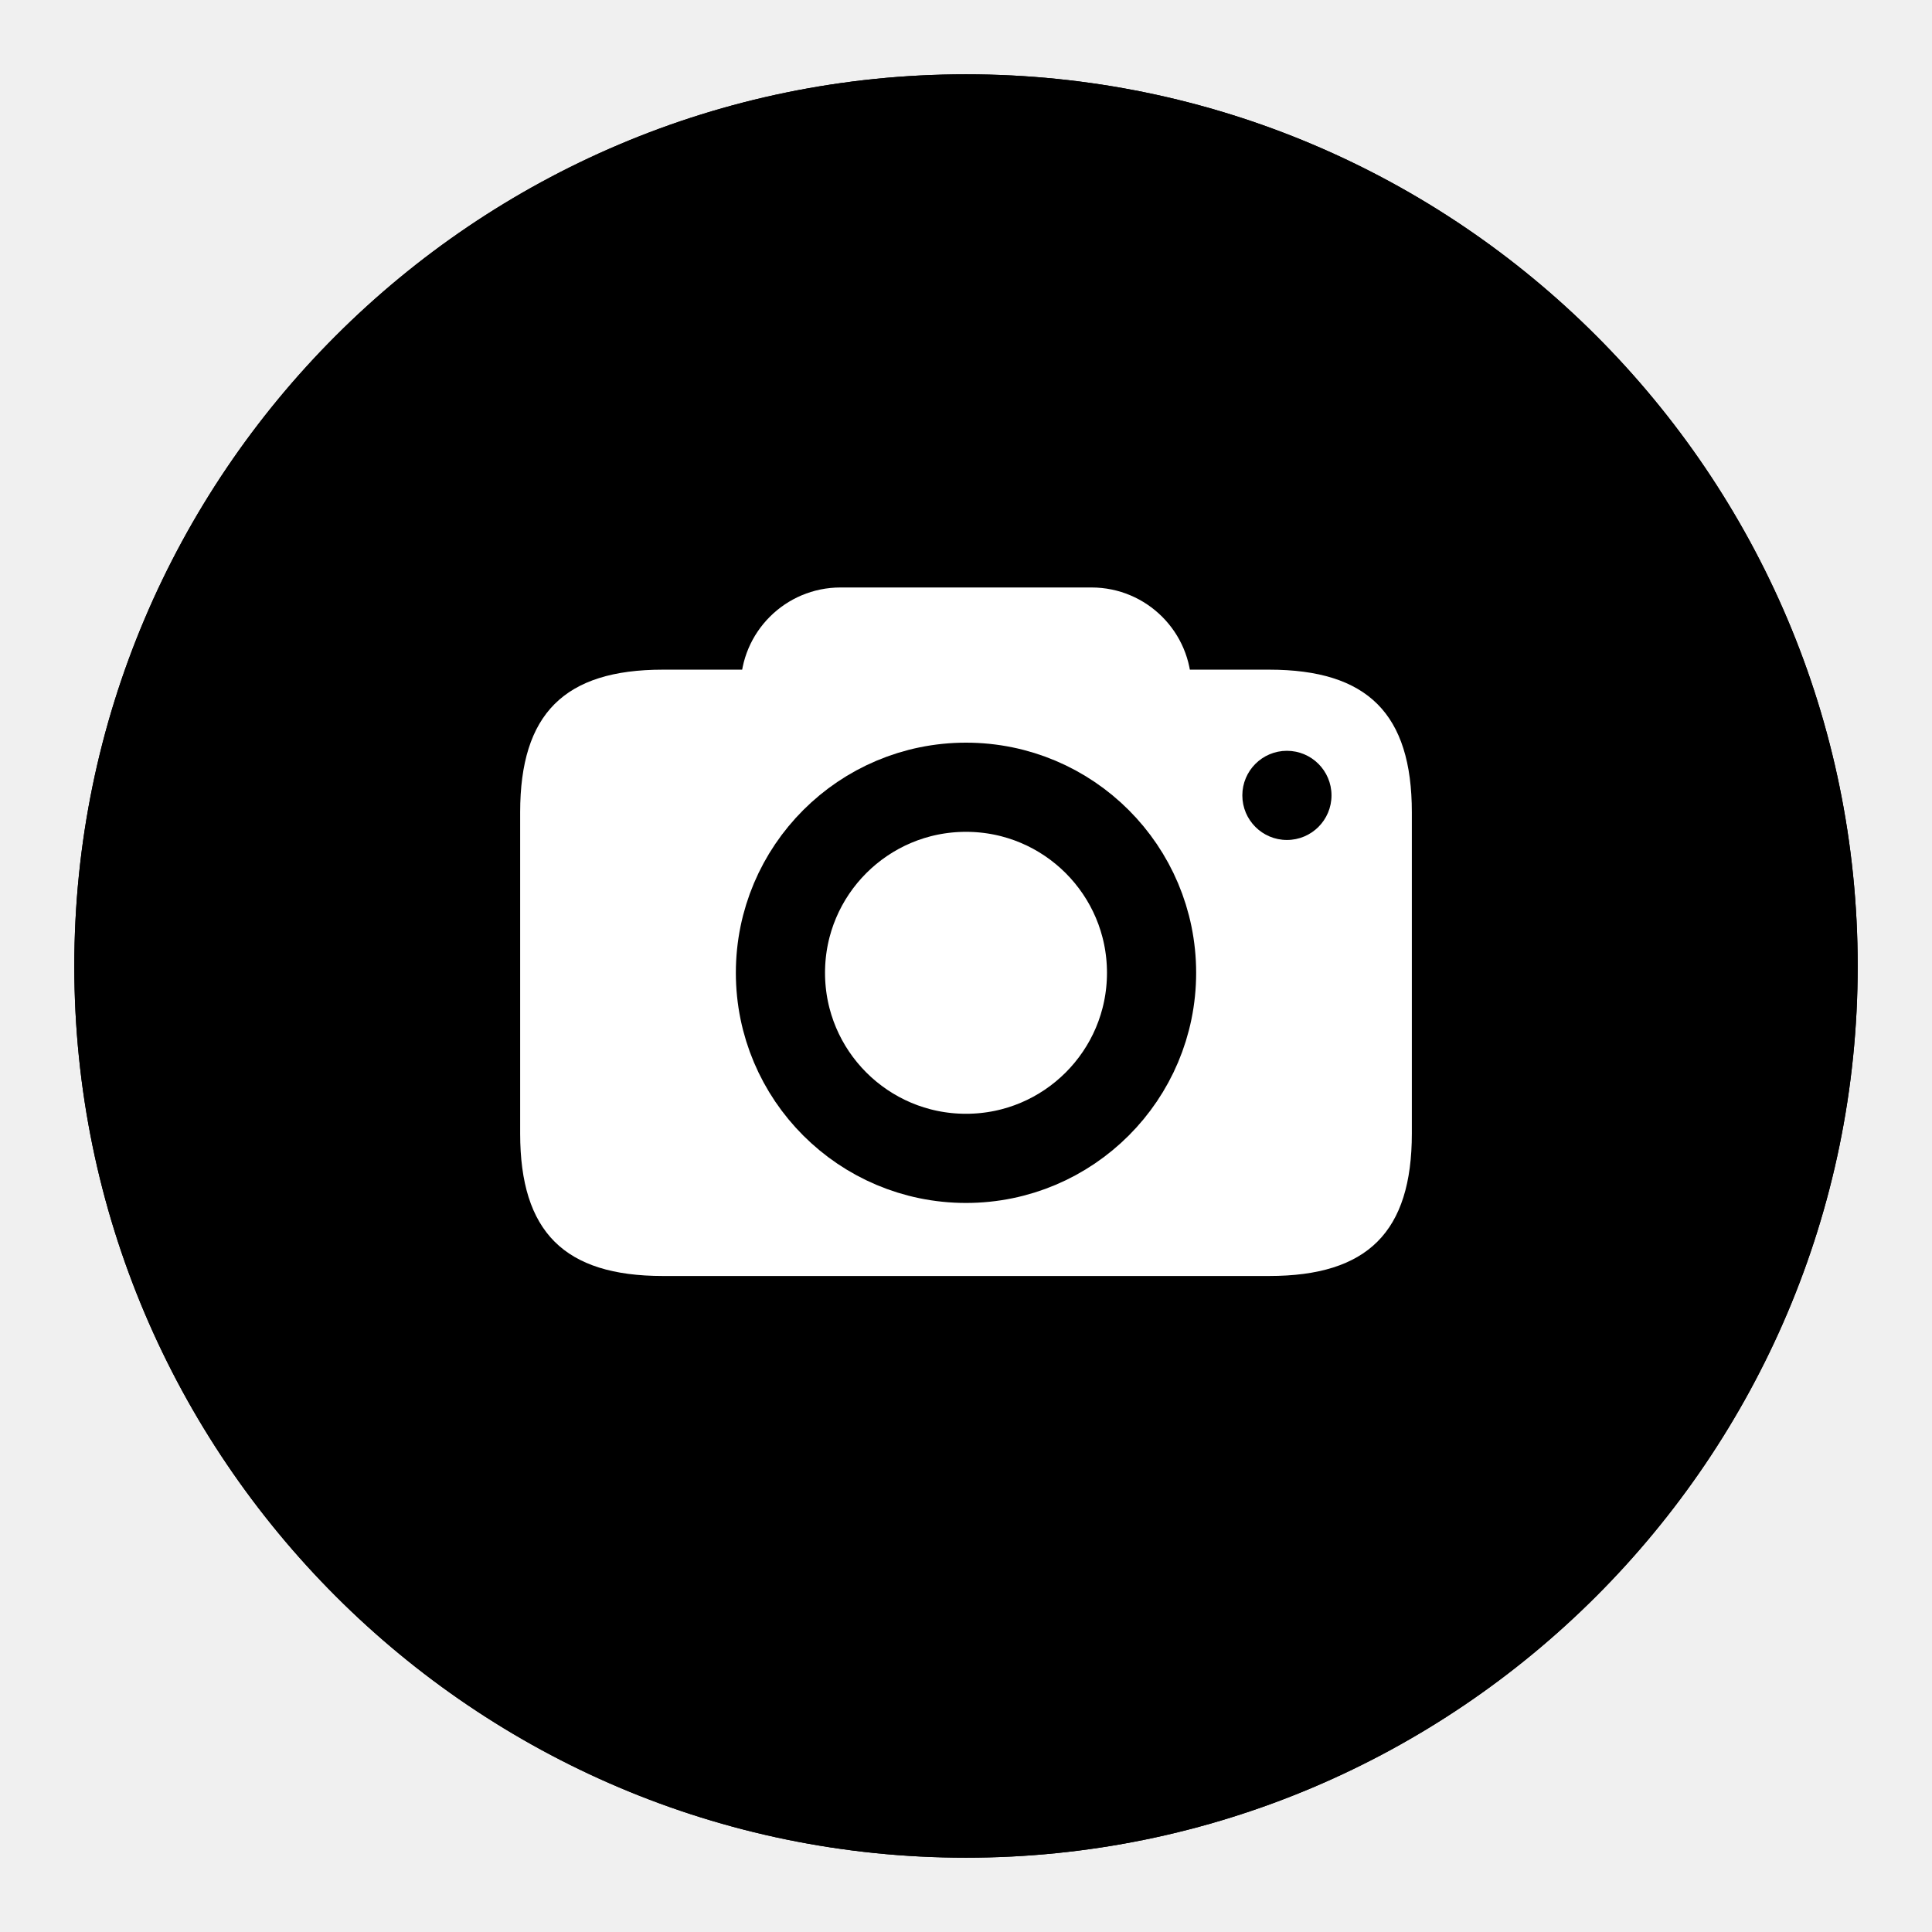
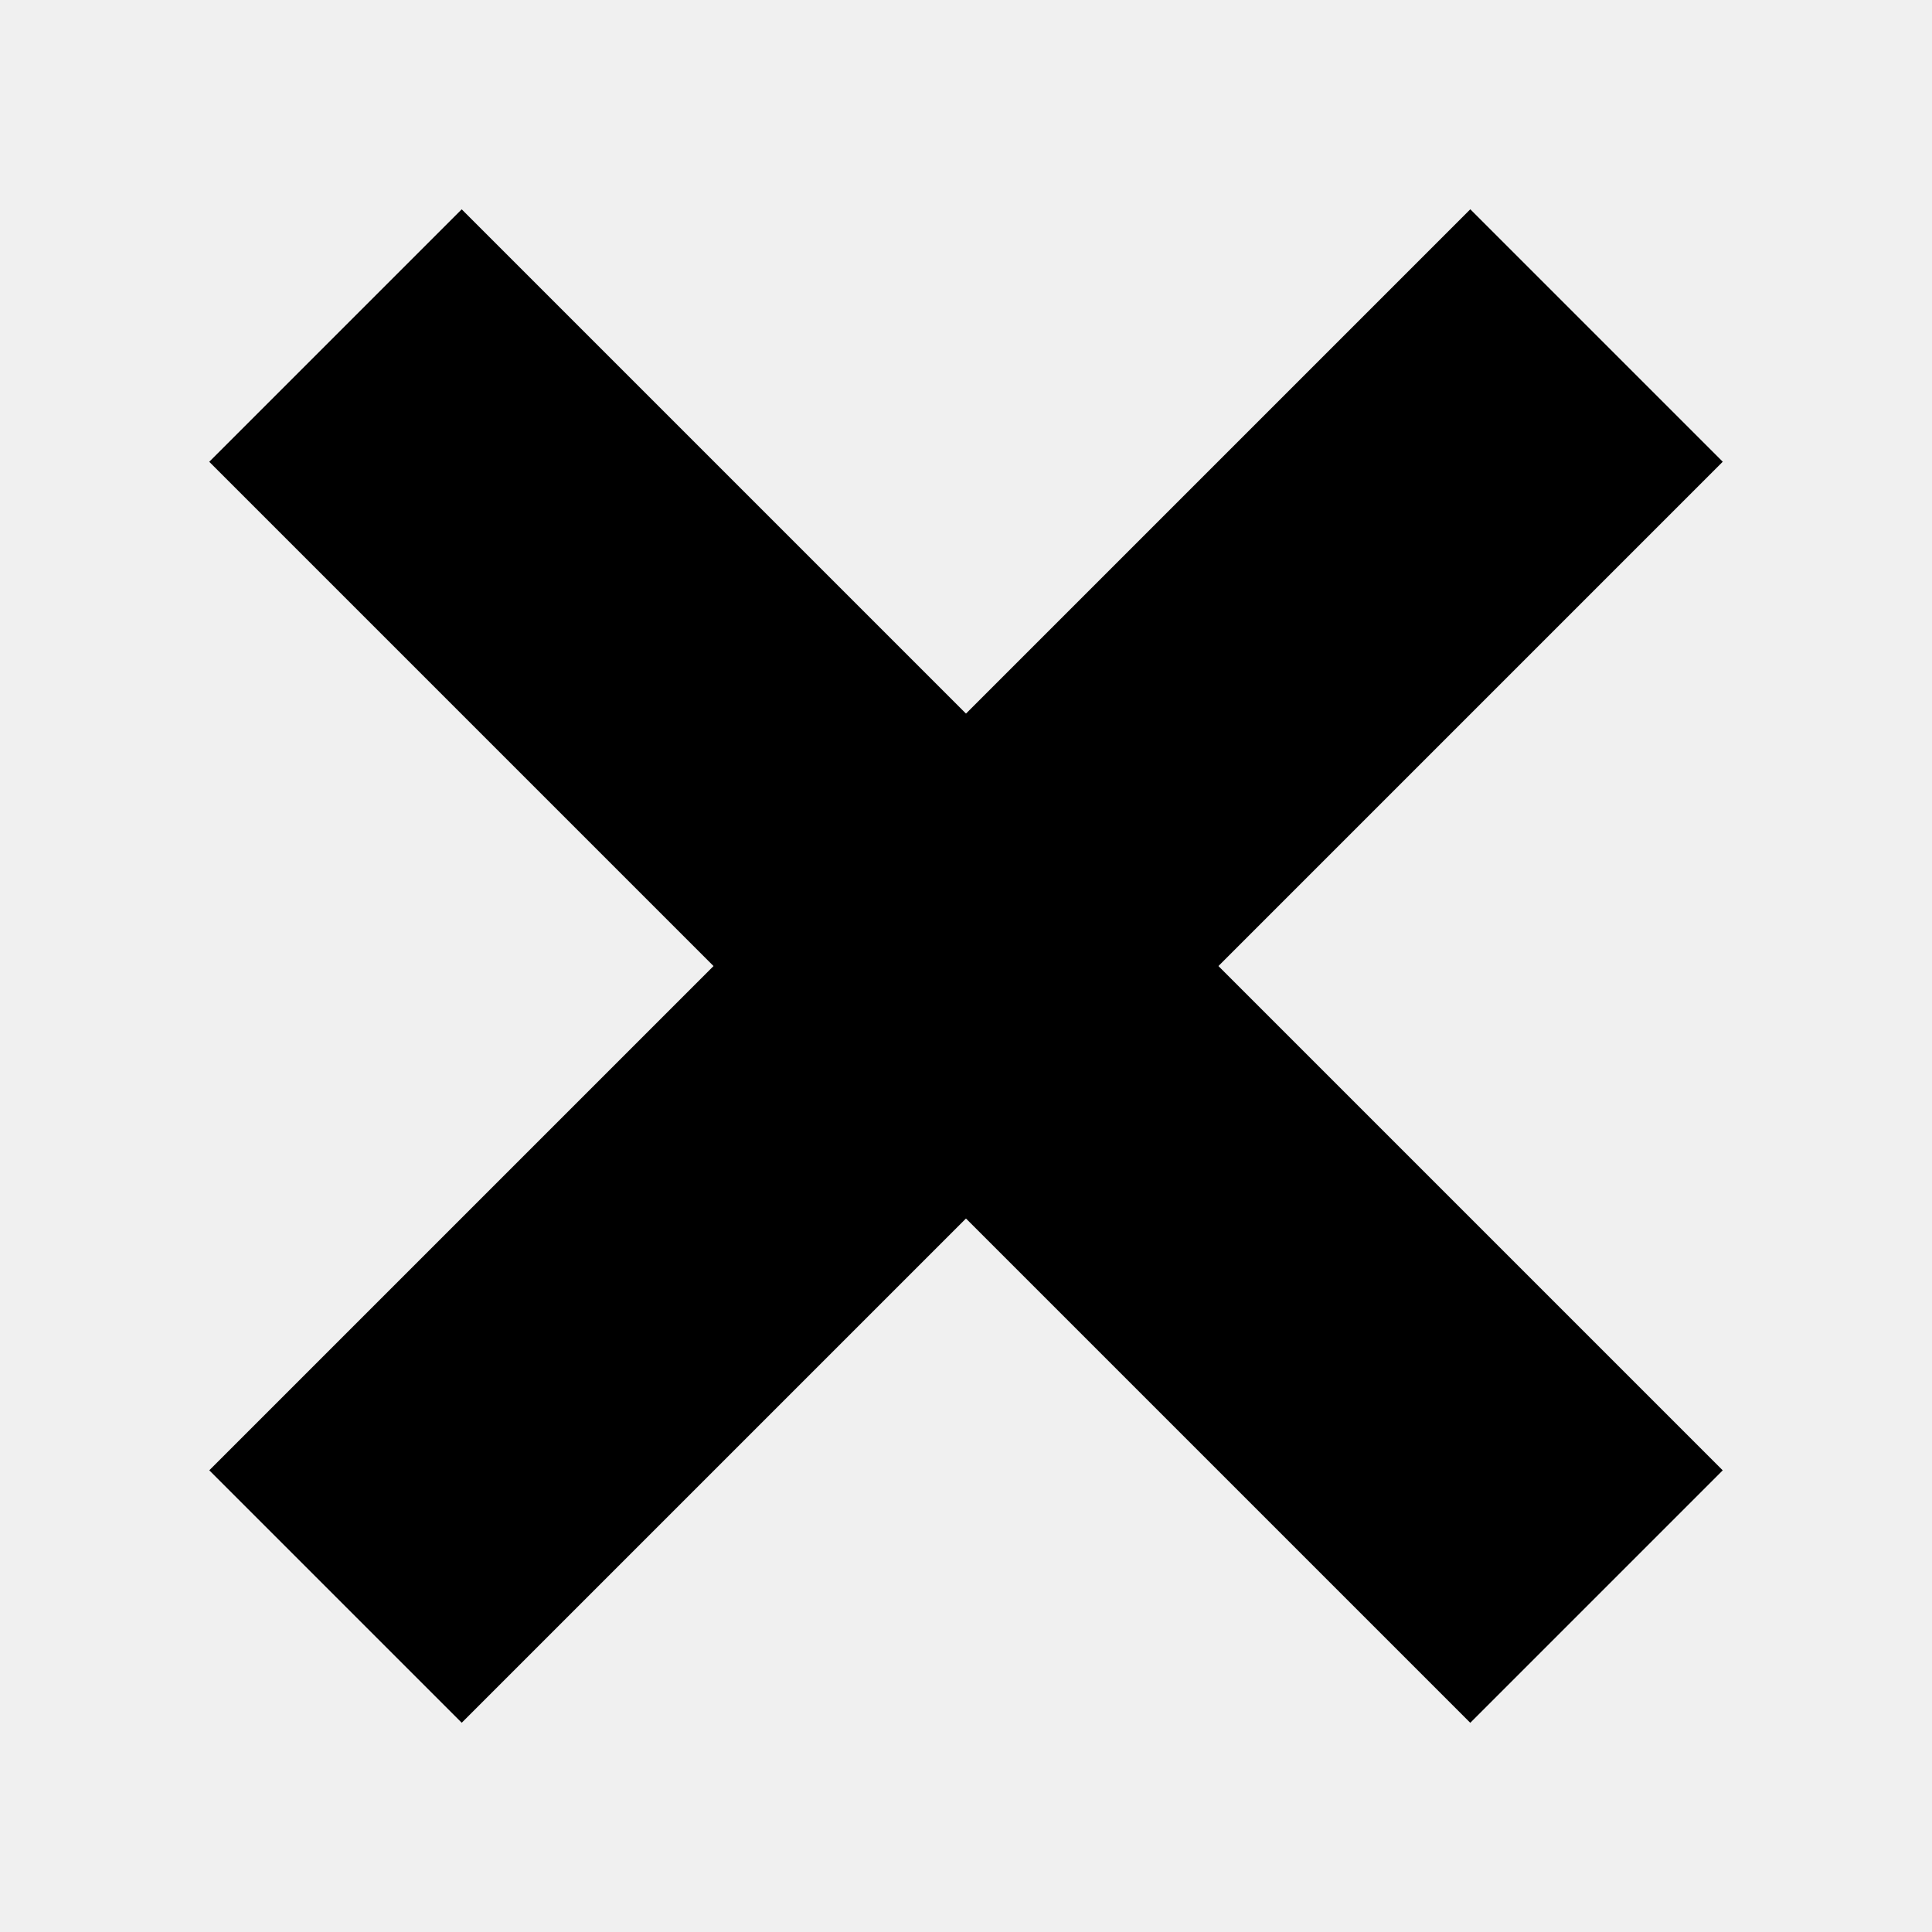
<svg xmlns="http://www.w3.org/2000/svg" version="1.1" id="Layer_1" x="0px" y="0px" width="65px" height="65px" viewBox="0 0 65 65" enable-background="new 0 0 65 65" xml:space="preserve">
-   <g>
-     <path d="M32.5,2.5c-16.543,0-30,13.457-30,30s13.457,30,30,30s30-13.457,30-30S49.043,2.5,32.5,2.5z" />
-   </g>
-   <g>
-     <path d="M32.5,2.5c-16.543,0-30,13.457-30,30s13.457,30,30,30s30-13.457,30-30S49.043,2.5,32.5,2.5z" />
-   </g>
-   <g>
-     <path fill="#FFFFFF" d="M47.5,38.133c0,3.313-1.487,4.796-4.801,4.796H22.301c-3.313,0-4.801-1.483-4.801-4.796V27.331   c0-3.313,1.487-4.801,4.801-4.801h20.398c3.313,0,4.801,1.487,4.801,4.801V38.133z" />
-     <path fill="#FFFFFF" d="M40.084,23.123c0,1.86-1.507,3.363-3.362,3.363h-8.443c-1.855,0-3.362-1.503-3.362-3.363l0,0   c0-1.855,1.507-3.358,3.362-3.358h8.443C38.577,19.765,40.084,21.268,40.084,23.123L40.084,23.123z" />
-     <circle fill="none" stroke="#000000" stroke-width="3" stroke-miterlimit="10" cx="32.5" cy="32.729" r="6.243" />
-     <circle cx="43.297" cy="26.76" r="1.5" />
-   </g>
+   <rect x="26.494" y="2.499" transform="matrix(0.7071 -0.7071 0.7071 0.7071 -13.4616 32.5025)" width="12.012" height="60" />
+   <rect x="26.494" y="2.5" transform="matrix(-0.7071 -0.7071 0.7071 -0.7071 32.5 78.4619)" width="12.011" height="60" />
</svg>
